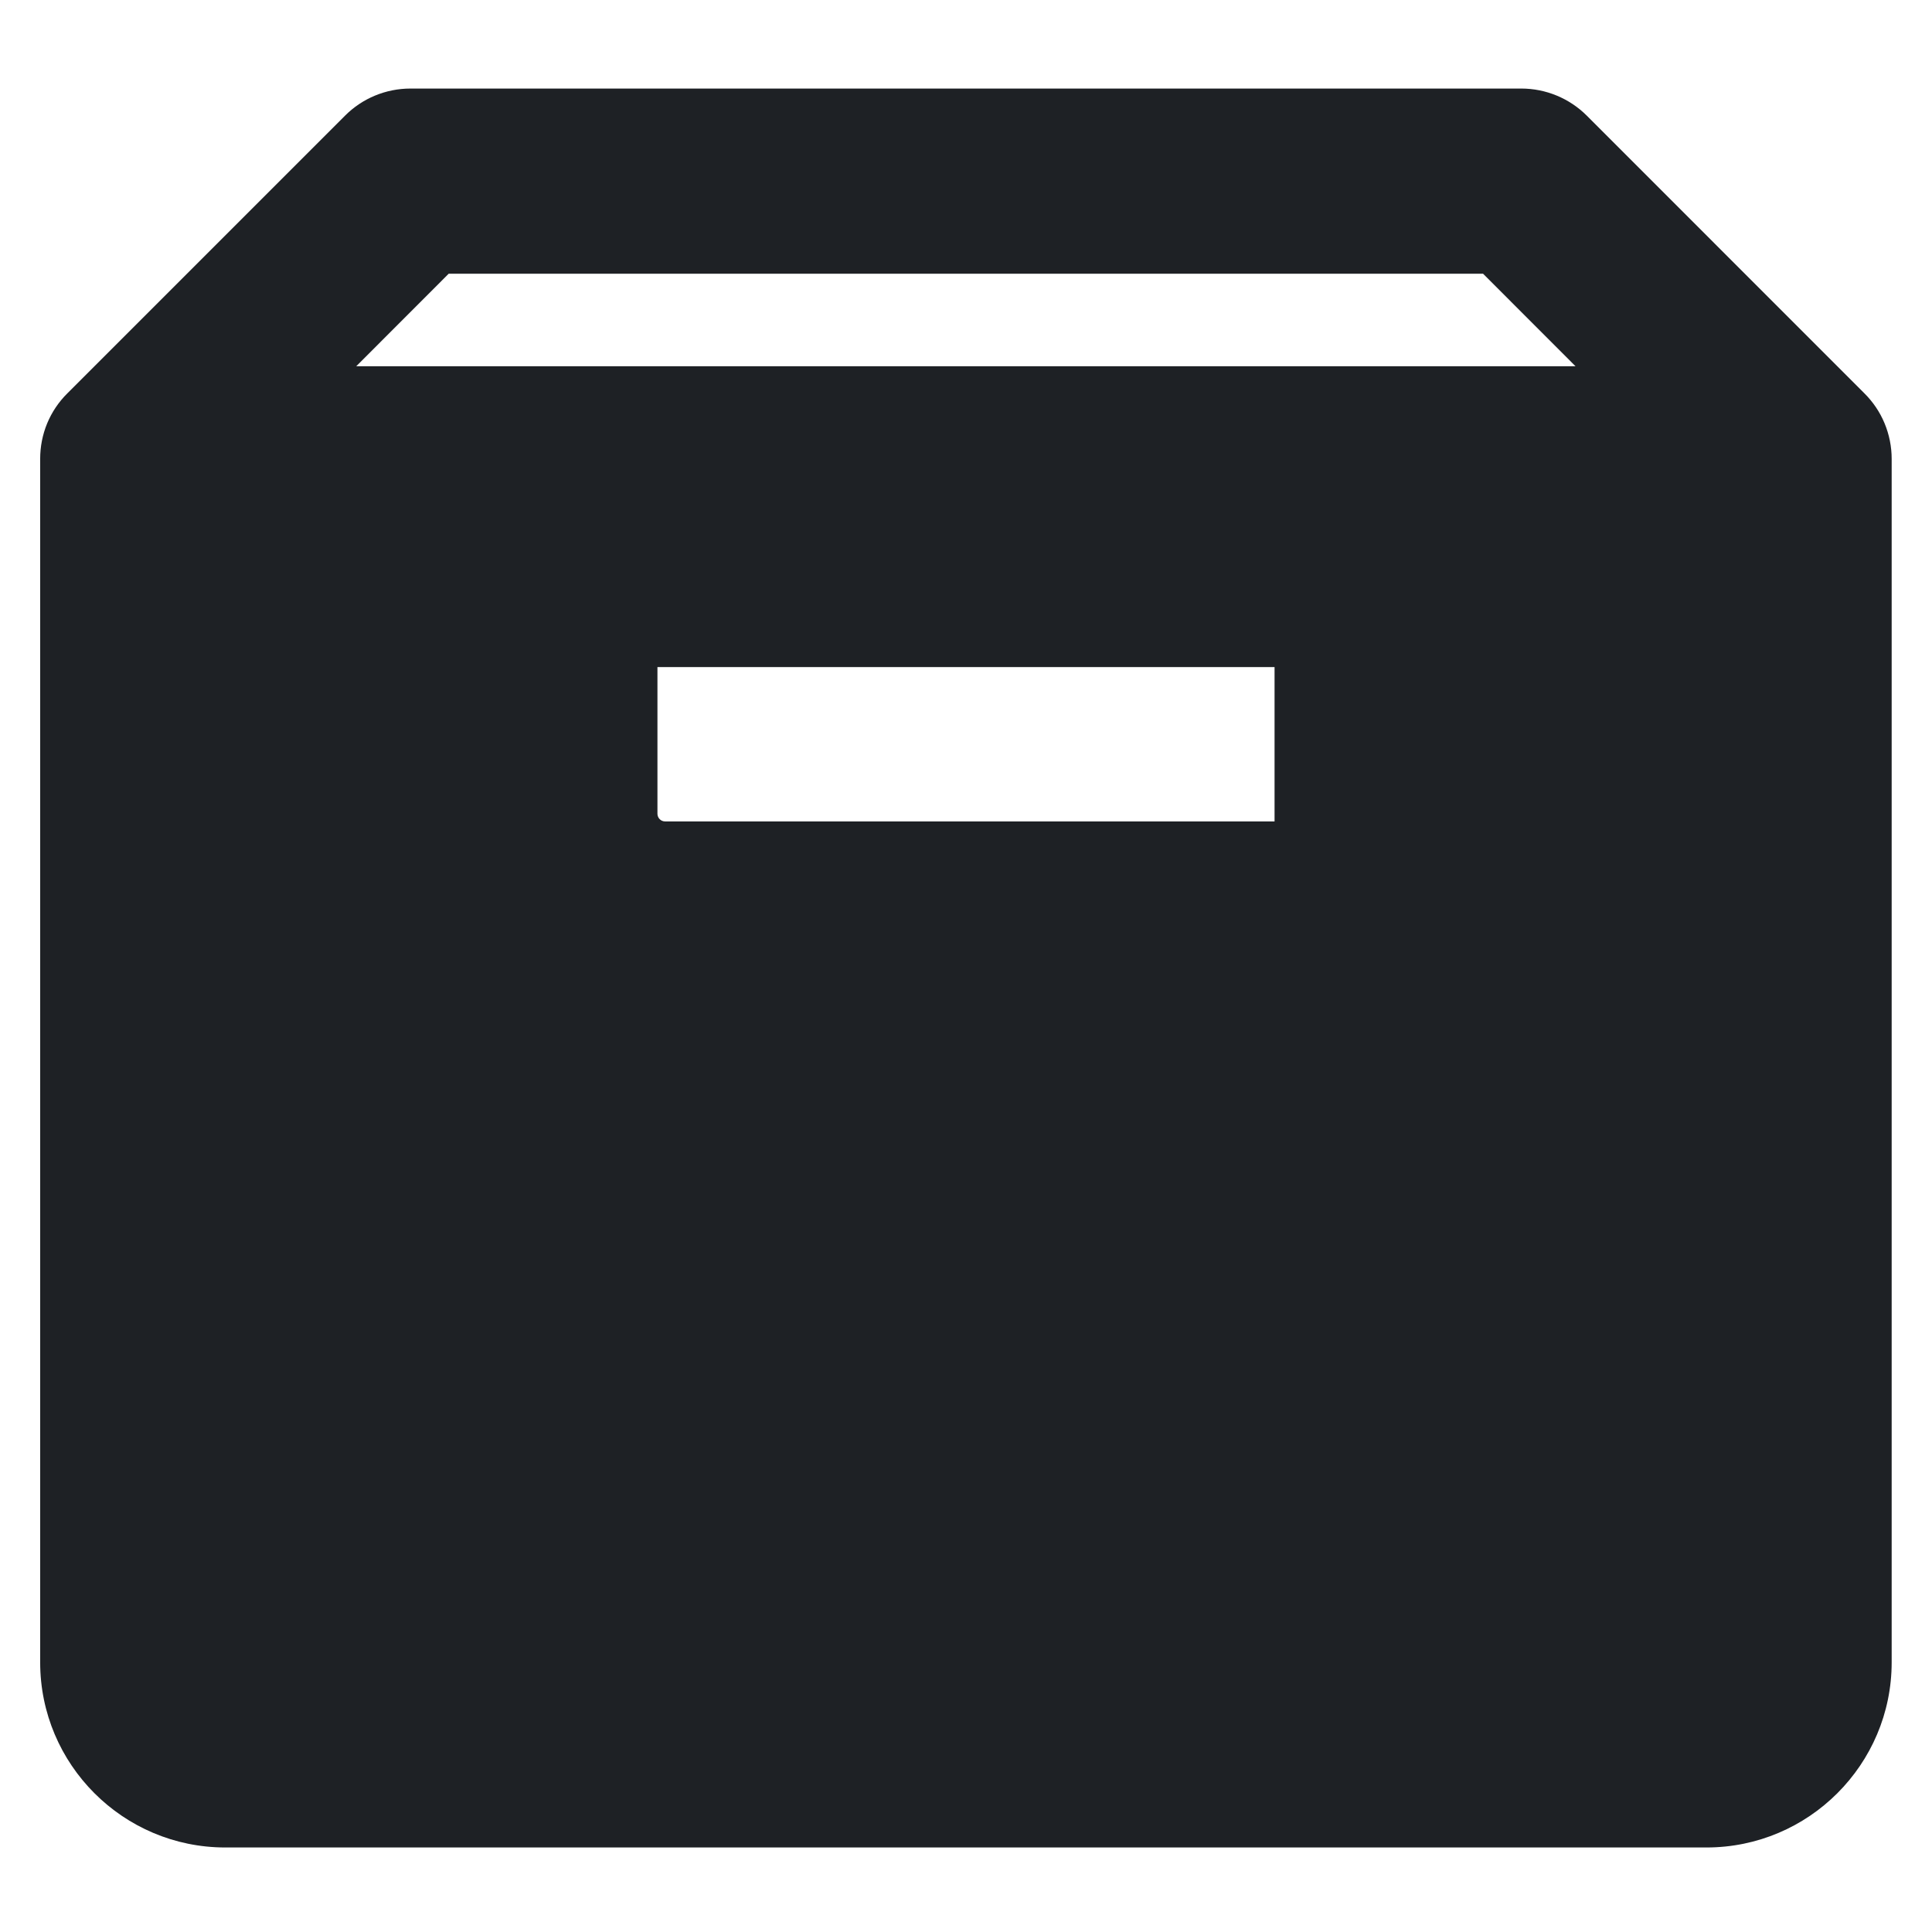
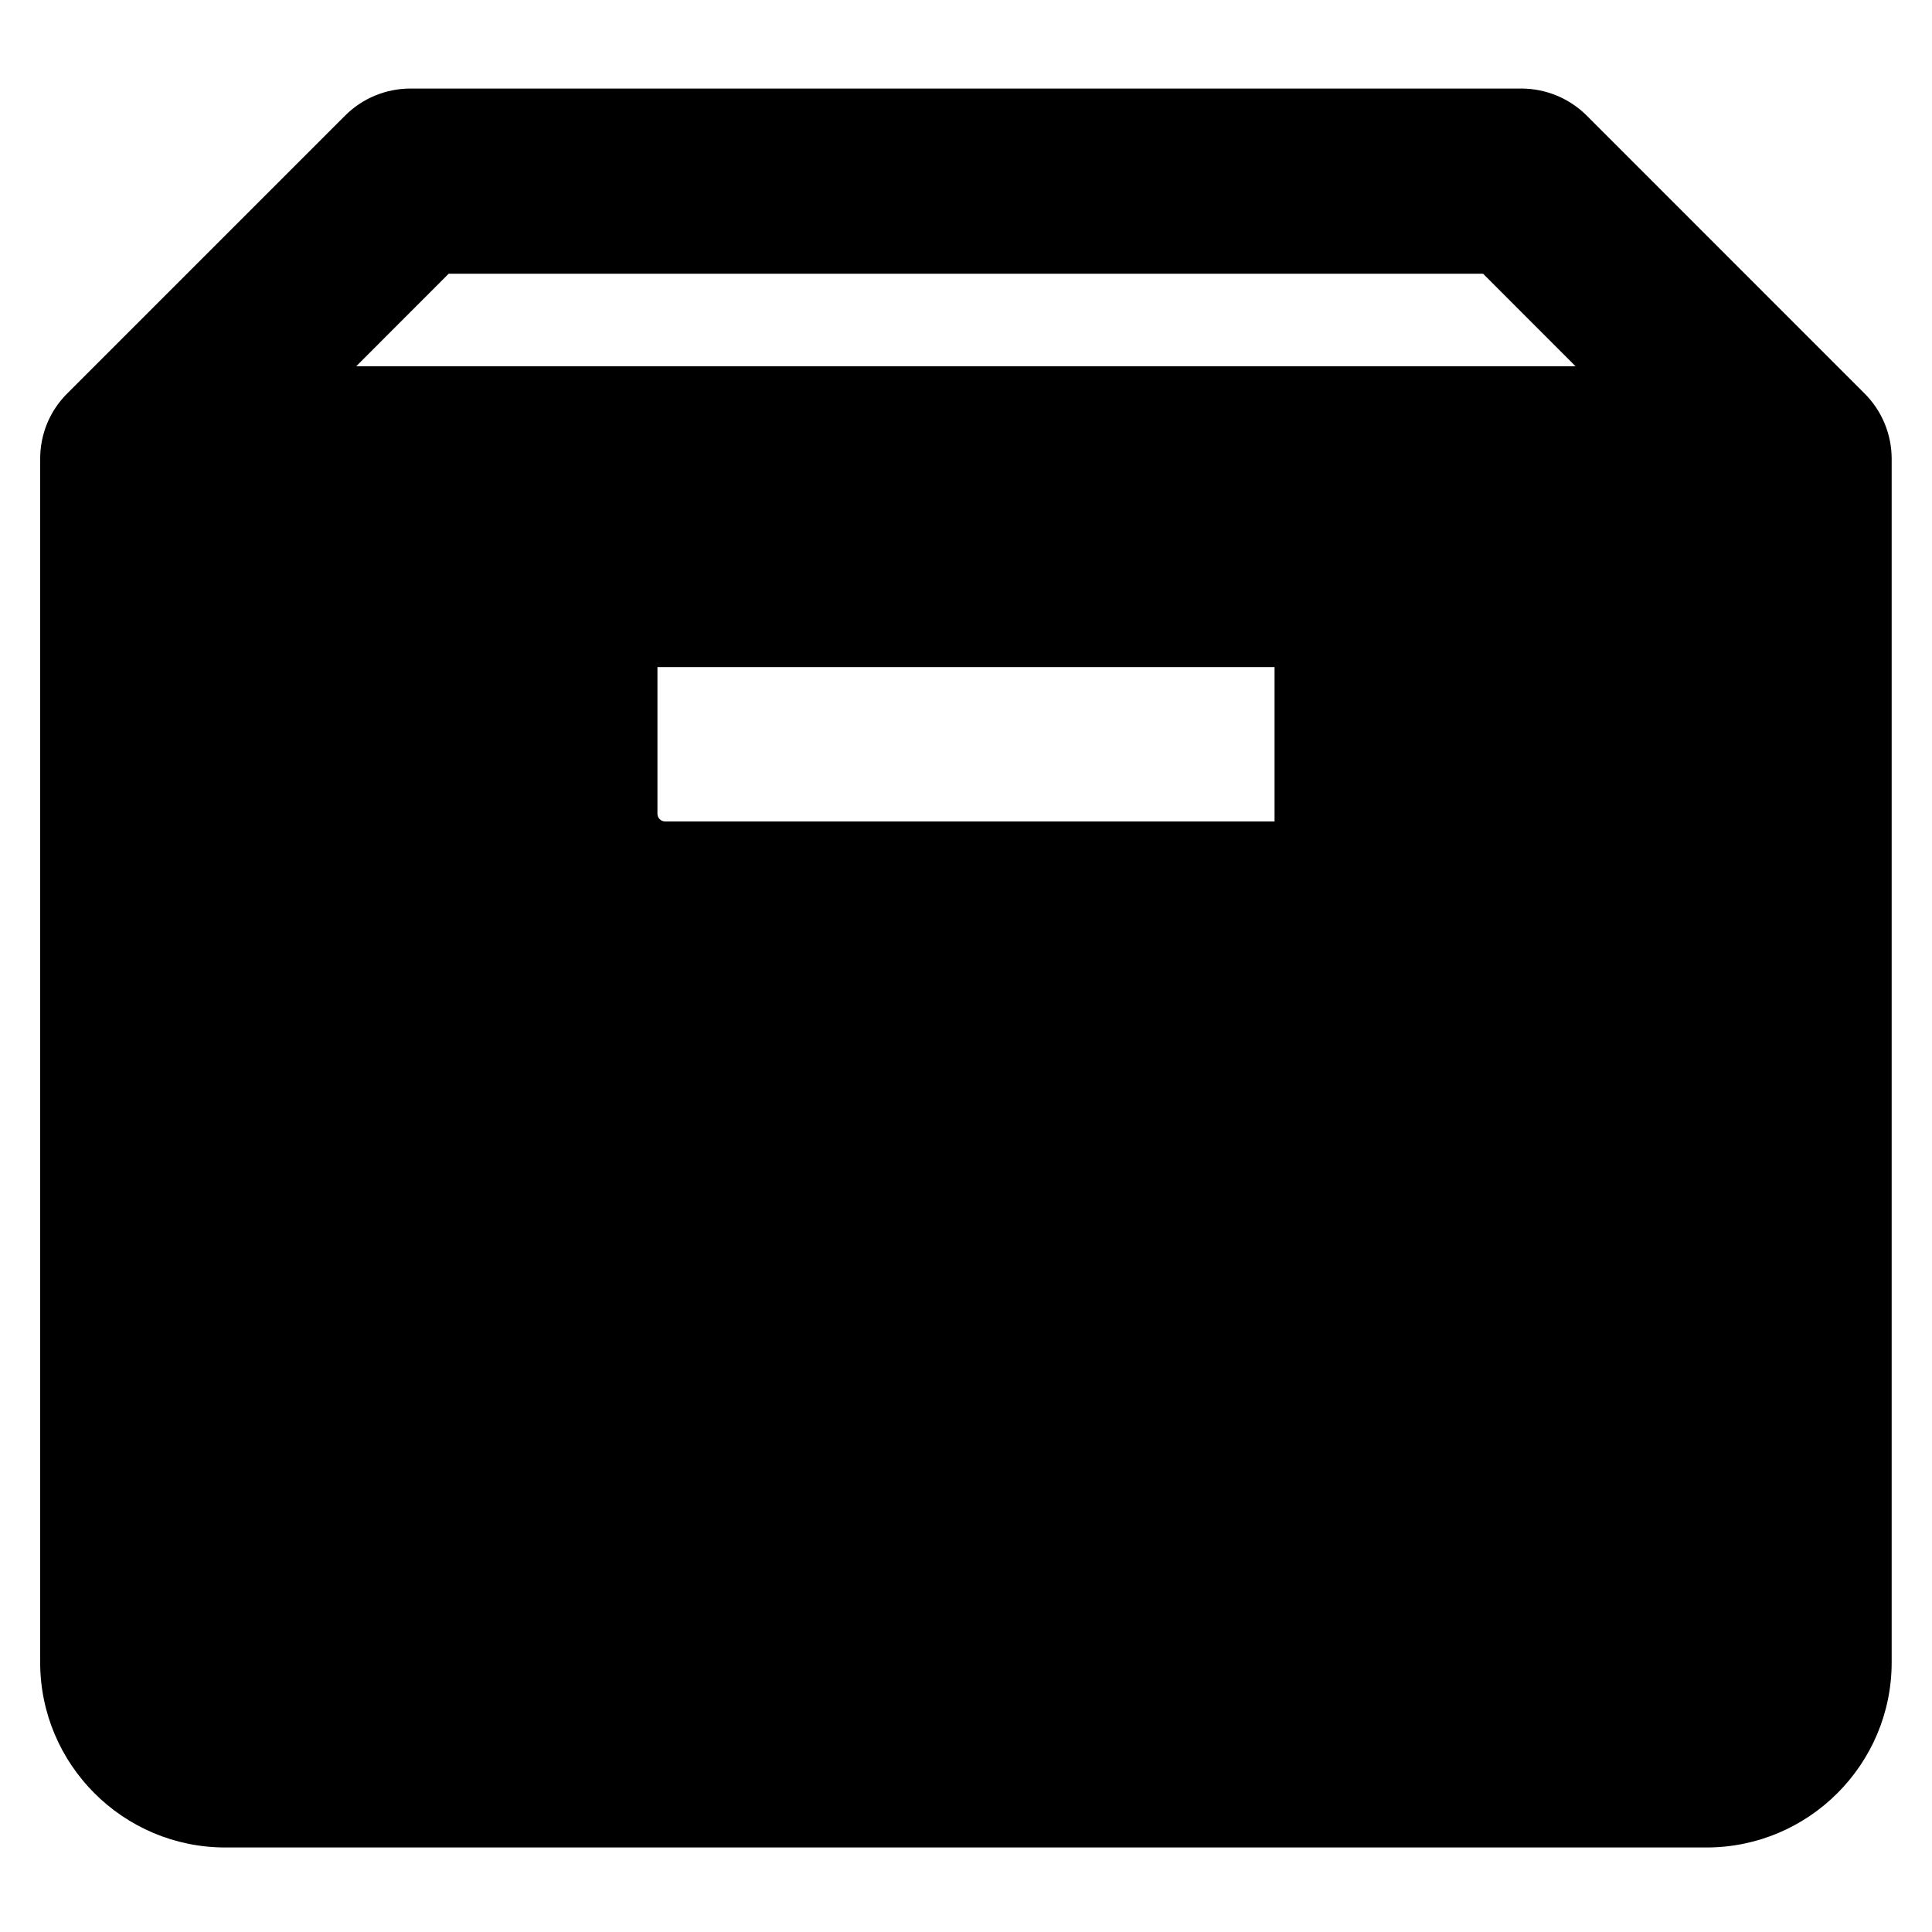
<svg xmlns="http://www.w3.org/2000/svg" width="24" height="24" viewBox="0 0 24 24" fill="none">
-   <path fill-rule="evenodd" clip-rule="evenodd" d="M18.898 1.1C19.203 1.1 19.496 1.221 19.712 1.437L23.16 4.886C23.267 4.992 23.353 5.119 23.411 5.259C23.469 5.399 23.499 5.549 23.499 5.7V20.65C23.499 21.919 22.467 22.95 21.199 22.95H2.798C1.53 22.95 0.499 21.919 0.499 20.65V5.7C0.499 5.549 0.528 5.399 0.586 5.259C0.644 5.119 0.73 4.992 0.837 4.886L4.286 1.437C4.501 1.221 4.794 1.1 5.099 1.1H18.898ZM8.167 8.287V10.109C8.167 10.161 8.209 10.204 8.262 10.204H15.833V8.287H8.167ZM5.574 3.4L4.425 4.55H19.572L18.423 3.4H5.574Z" fill="#1E2125" />
+   <path fill-rule="evenodd" clip-rule="evenodd" d="M18.898 1.1C19.203 1.1 19.496 1.221 19.712 1.437L23.16 4.886C23.267 4.992 23.353 5.119 23.411 5.259C23.469 5.399 23.499 5.549 23.499 5.7V20.65C23.499 21.919 22.467 22.95 21.199 22.95H2.798C1.53 22.95 0.499 21.919 0.499 20.65V5.7C0.499 5.549 0.528 5.399 0.586 5.259C0.644 5.119 0.73 4.992 0.837 4.886L4.286 1.437C4.501 1.221 4.794 1.1 5.099 1.1H18.898ZM8.167 8.287V10.109C8.167 10.161 8.209 10.204 8.262 10.204H15.833V8.287H8.167ZM5.574 3.4L4.425 4.55H19.572L18.423 3.4H5.574Z" fill="currentColor" />
</svg>
